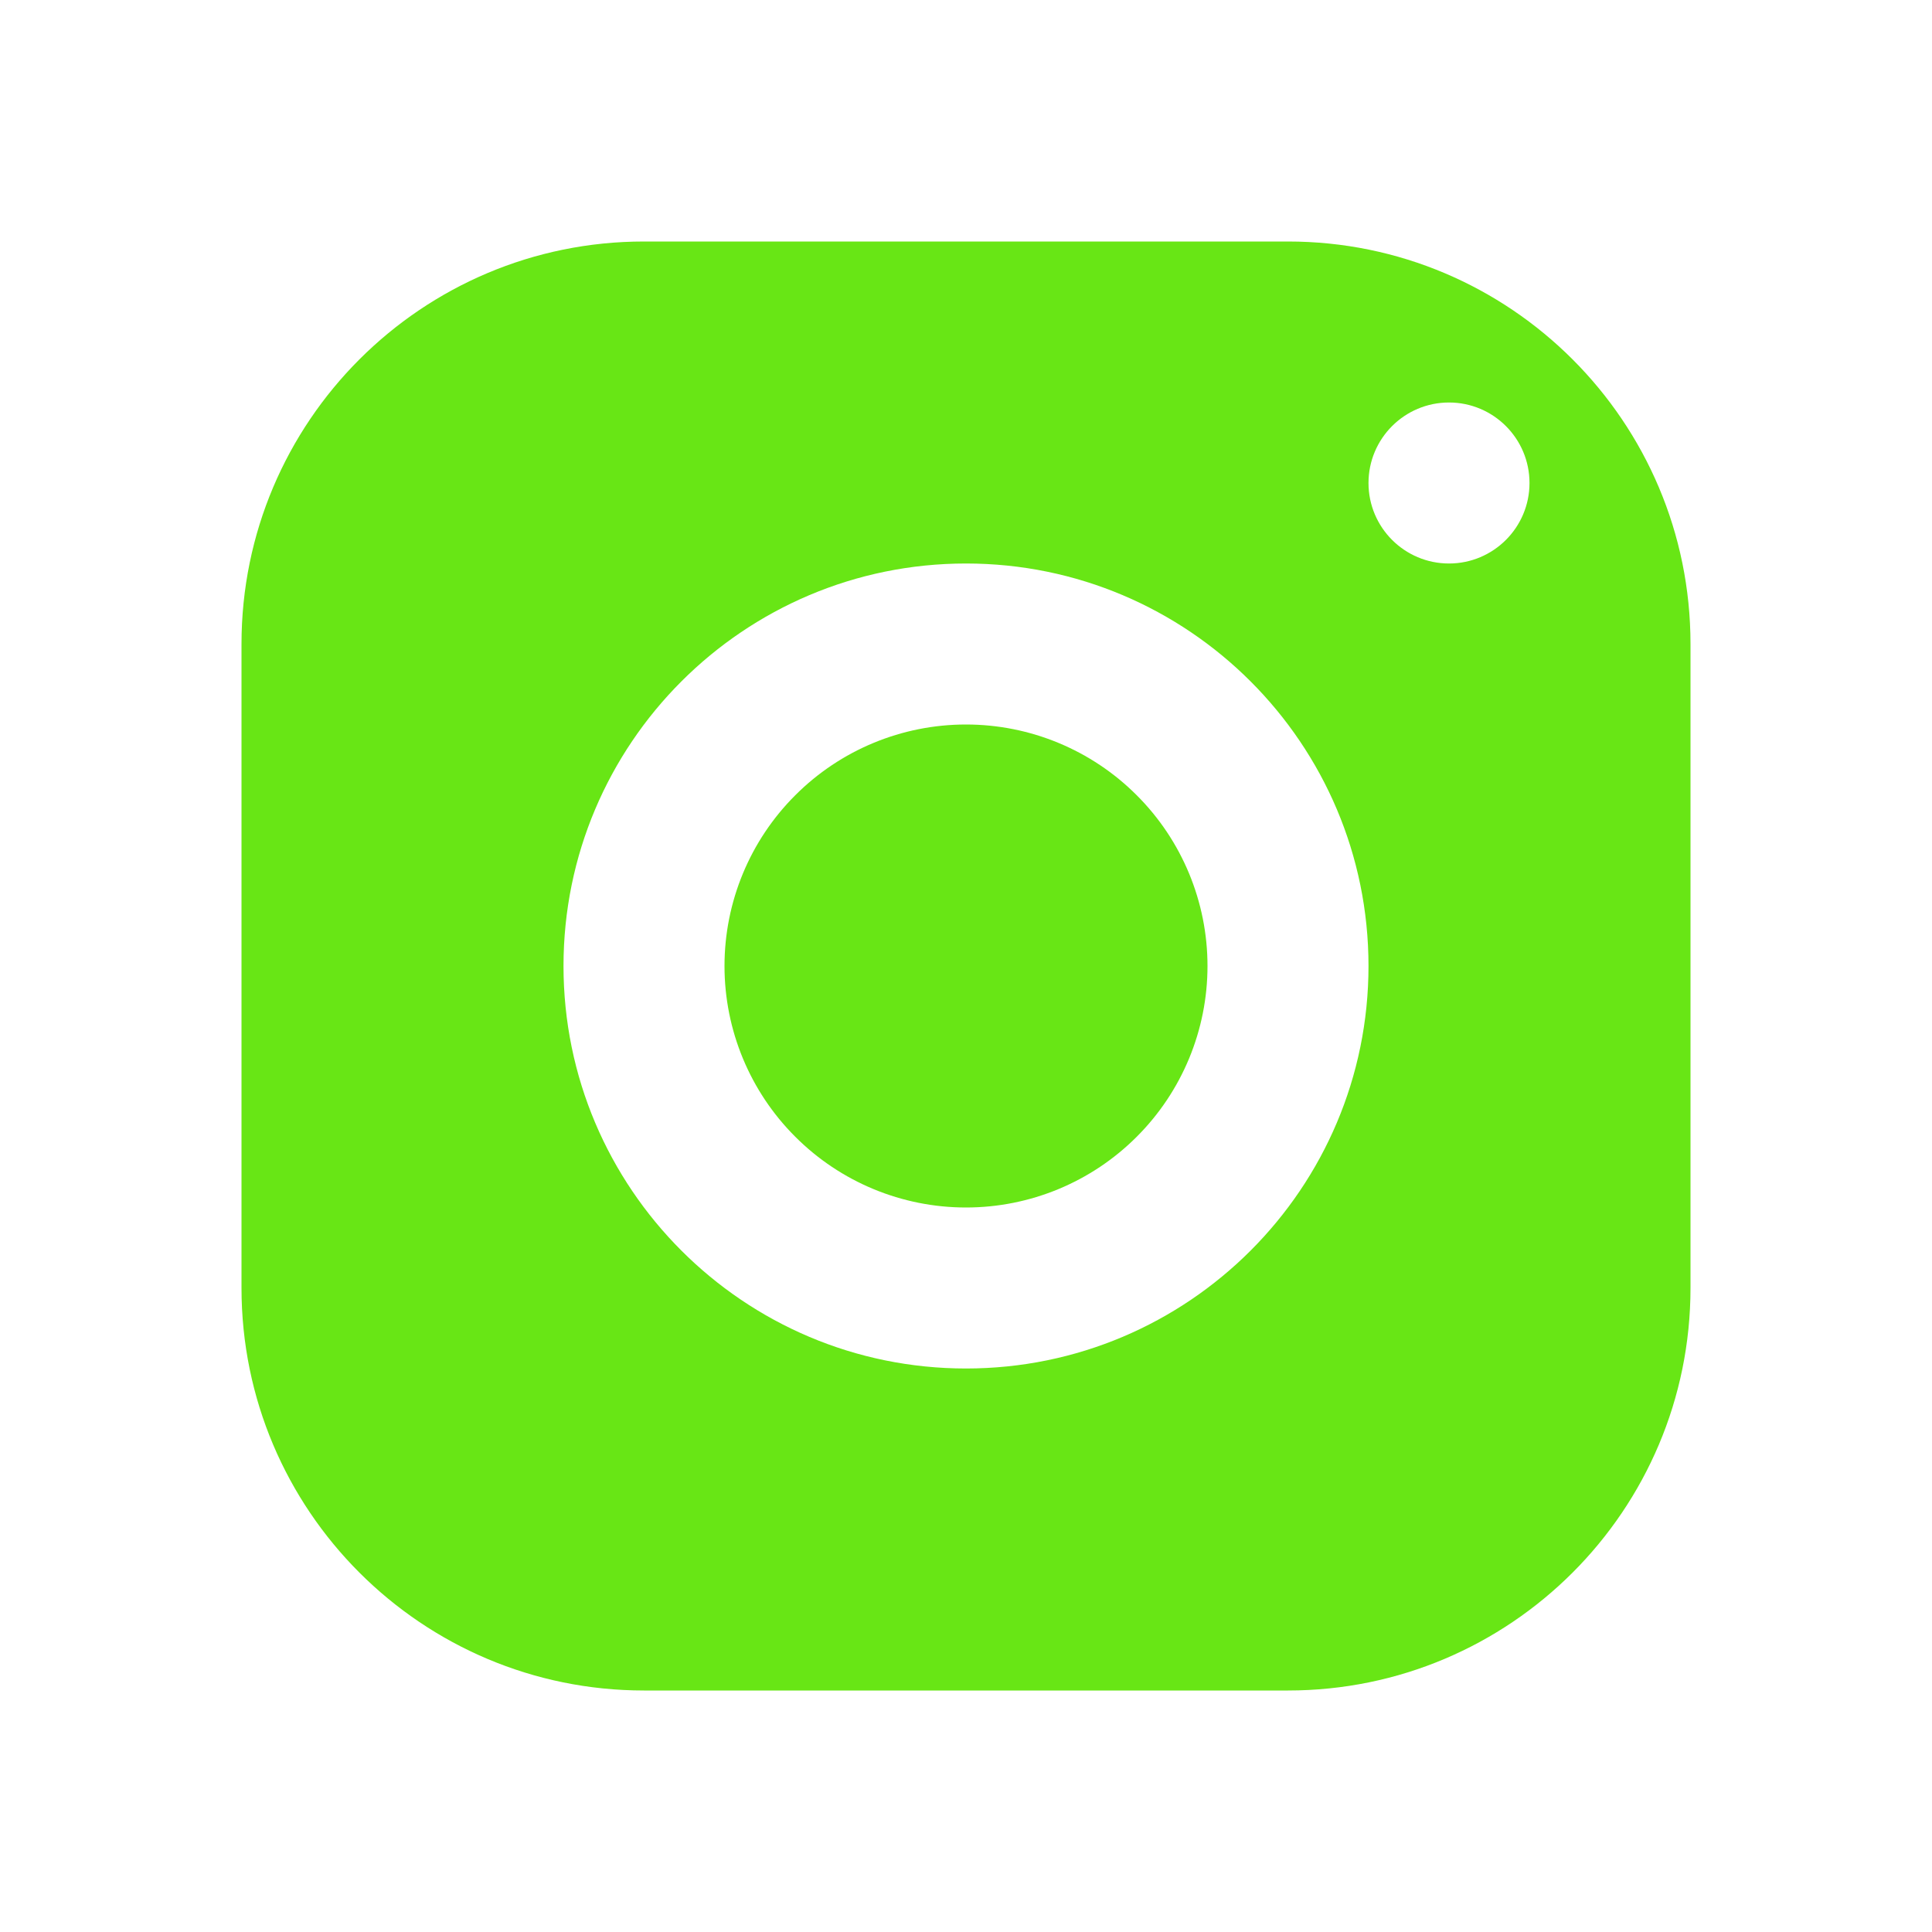
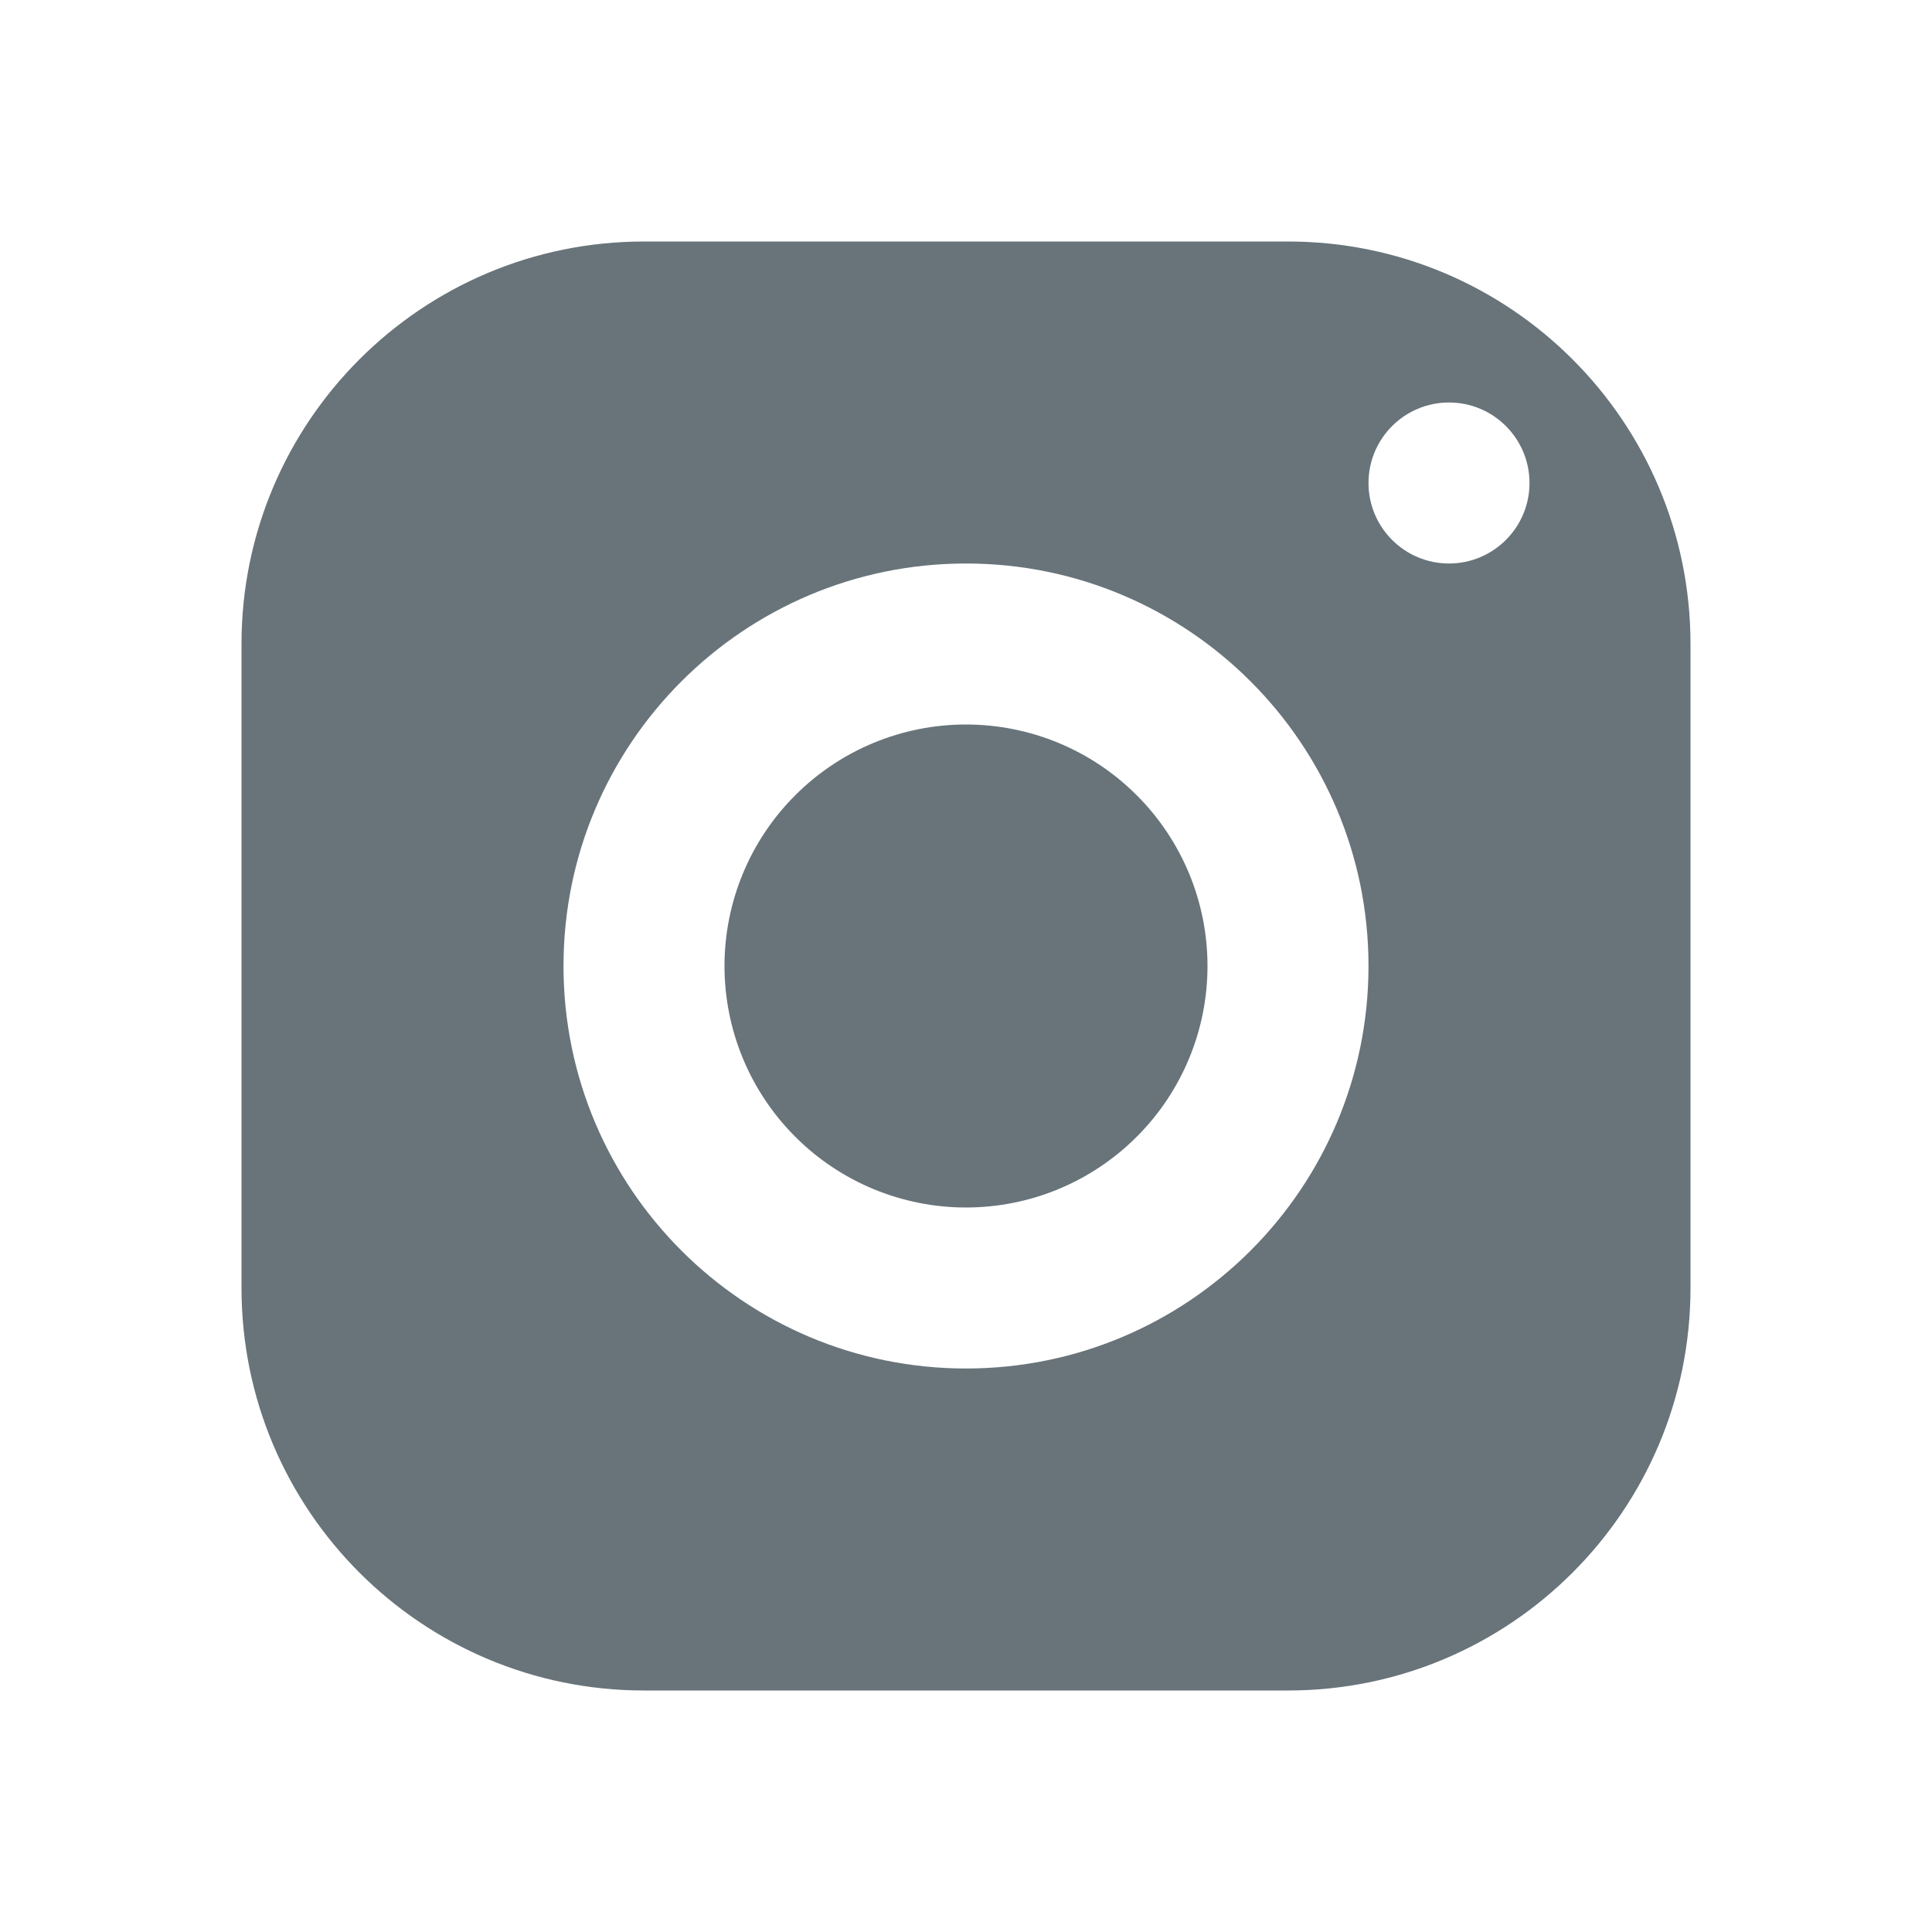
<svg xmlns="http://www.w3.org/2000/svg" width="24" height="24" viewBox="0 0 24 24" fill="none">
-   <path fill-rule="evenodd" clip-rule="evenodd" d="M3 8C3 5.239 5.239 3 8 3H16C18.761 3 21 5.239 21 8V16C21 18.761 18.761 21 16 21H8C5.239 21 3 18.761 3 16V8ZM19 6C19 5.448 18.552 5 18 5C17.448 5 17 5.448 17 6C17 6.552 17.448 7 18 7C18.552 7 19 6.552 19 6ZM17 12C17 9.239 14.761 7 12 7C9.239 7 7 9.239 7 12C7 14.761 9.239 17 12 17C14.761 17 17 14.761 17 12ZM9.879 9.879C10.441 9.316 11.204 9 12 9C12.796 9 13.559 9.316 14.121 9.879C14.684 10.441 15 11.204 15 12C15 12.796 14.684 13.559 14.121 14.121C13.559 14.684 12.796 15 12 15C11.204 15 10.441 14.684 9.879 14.121C9.316 13.559 9 12.796 9 12C9 11.204 9.316 10.441 9.879 9.879Z" fill="#68e615" />
+   <path fill-rule="evenodd" clip-rule="evenodd" d="M3 8C3 5.239 5.239 3 8 3H16C18.761 3 21 5.239 21 8V16C21 18.761 18.761 21 16 21H8C5.239 21 3 18.761 3 16V8ZM19 6C19 5.448 18.552 5 18 5C17.448 5 17 5.448 17 6C17 6.552 17.448 7 18 7C18.552 7 19 6.552 19 6ZM17 12C17 9.239 14.761 7 12 7C9.239 7 7 9.239 7 12C7 14.761 9.239 17 12 17C14.761 17 17 14.761 17 12ZM9.879 9.879C10.441 9.316 11.204 9 12 9C12.796 9 13.559 9.316 14.121 9.879C14.684 10.441 15 11.204 15 12C15 12.796 14.684 13.559 14.121 14.121C13.559 14.684 12.796 15 12 15C11.204 15 10.441 14.684 9.879 14.121C9.316 13.559 9 12.796 9 12C9 11.204 9.316 10.441 9.879 9.879Z" fill="rgba(33, 51, 59, 0.678)" />
</svg>
